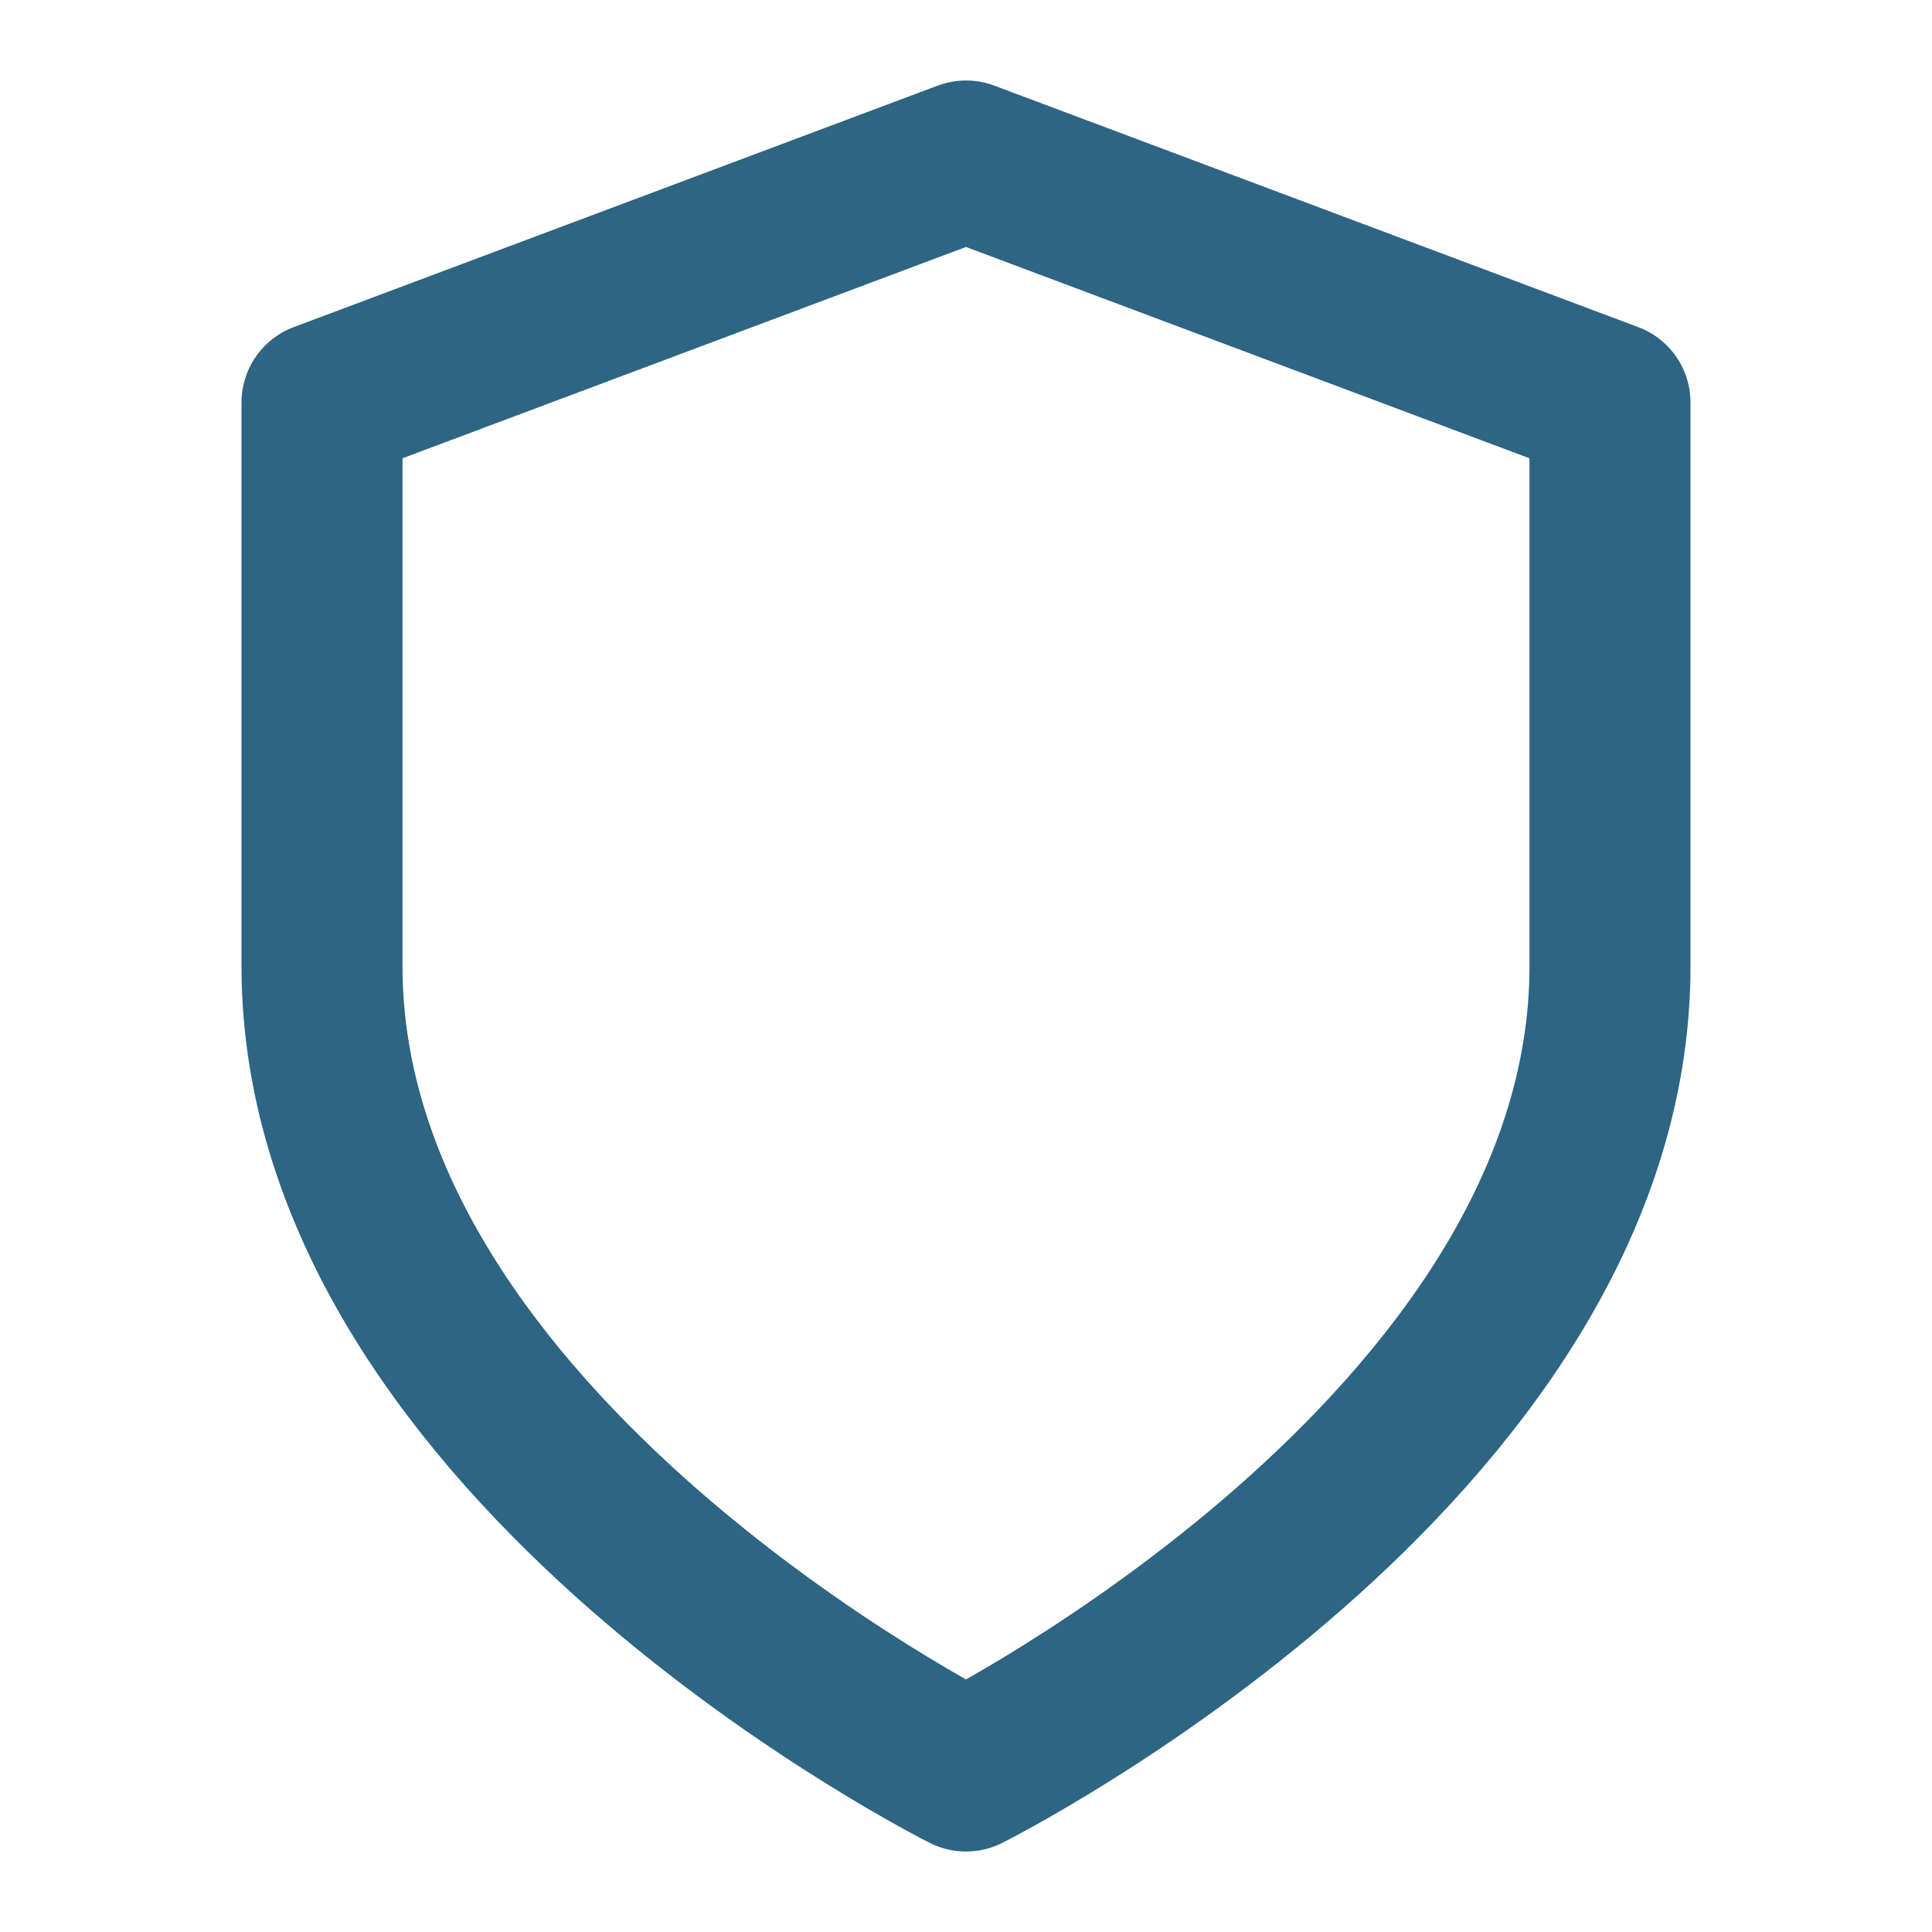
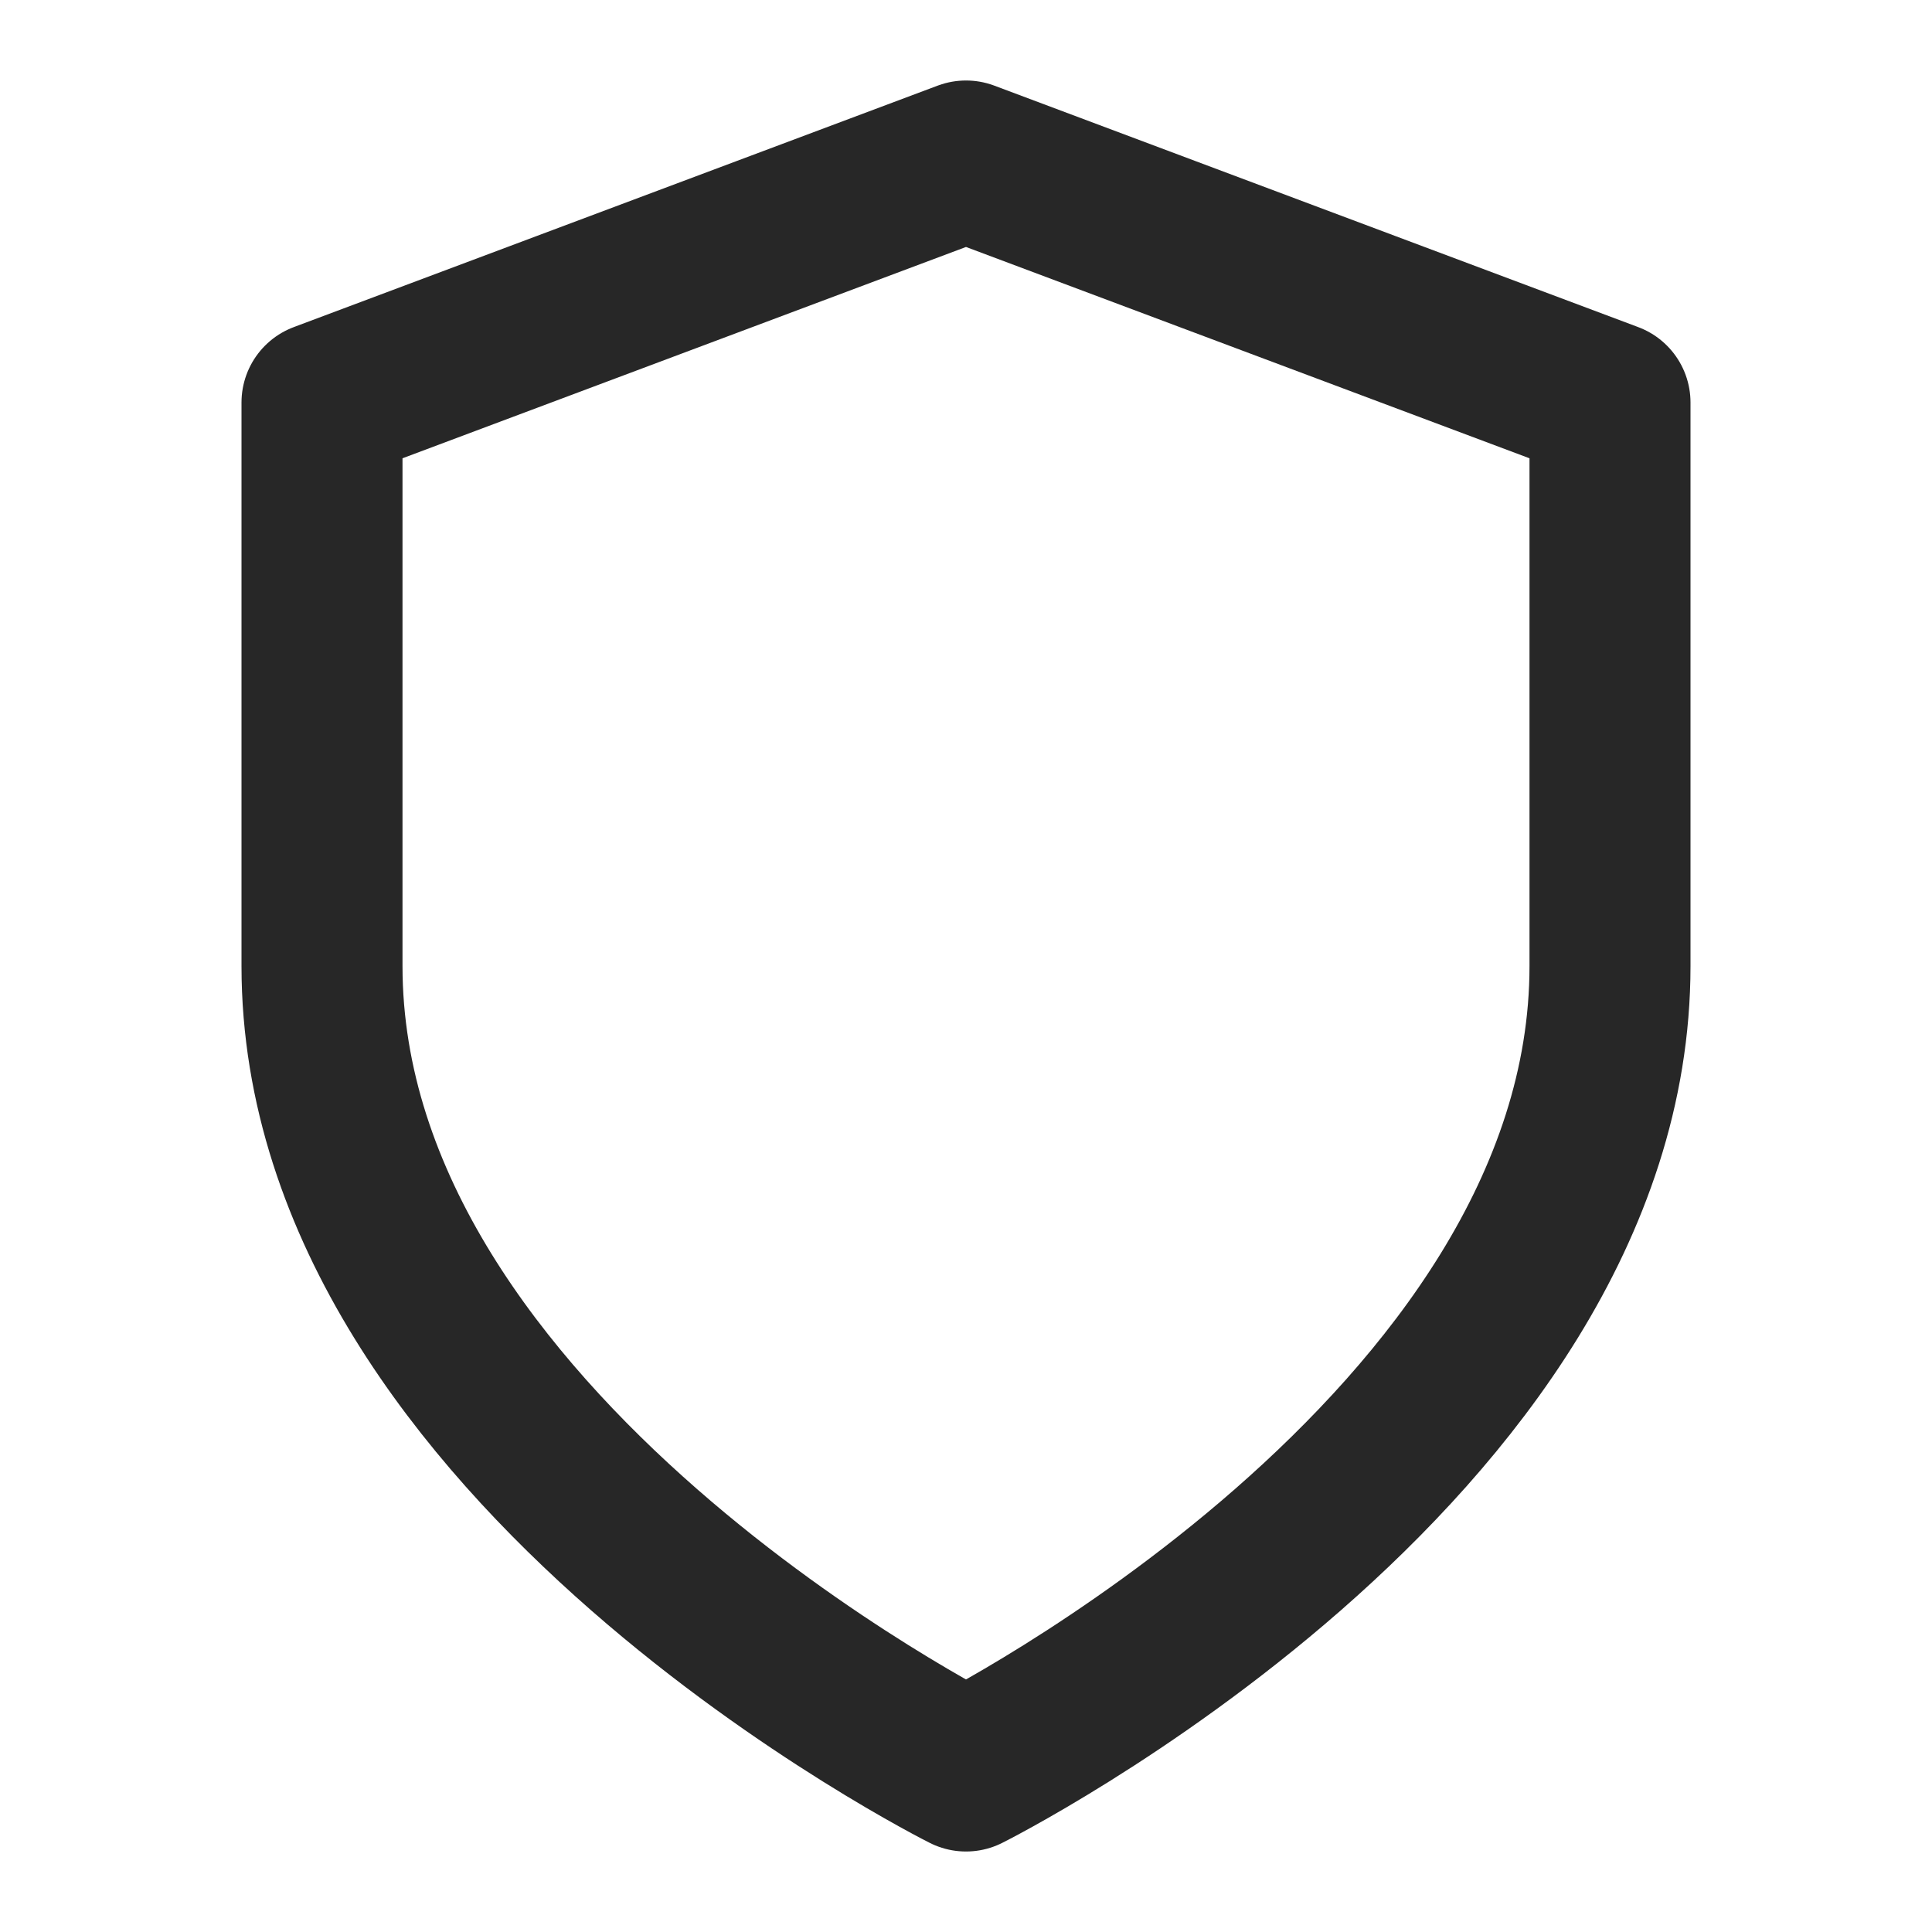
<svg xmlns="http://www.w3.org/2000/svg" width="24" height="24" viewBox="0 0 24 24" fill="none">
-   <path d="M12 22C12 22 20 18 20 12V5L12 2L4 5V12C4 18 12 22 12 22Z" stroke="#2D6583" stroke-width="2" stroke-linecap="round" stroke-linejoin="round" />
+   <path d="M12 22C12 22 20 18 20 12V5L12 2L4 5V12C4 18 12 22 12 22Z" stroke="#272727" stroke-width="2" stroke-linecap="round" stroke-linejoin="round" />
</svg>
